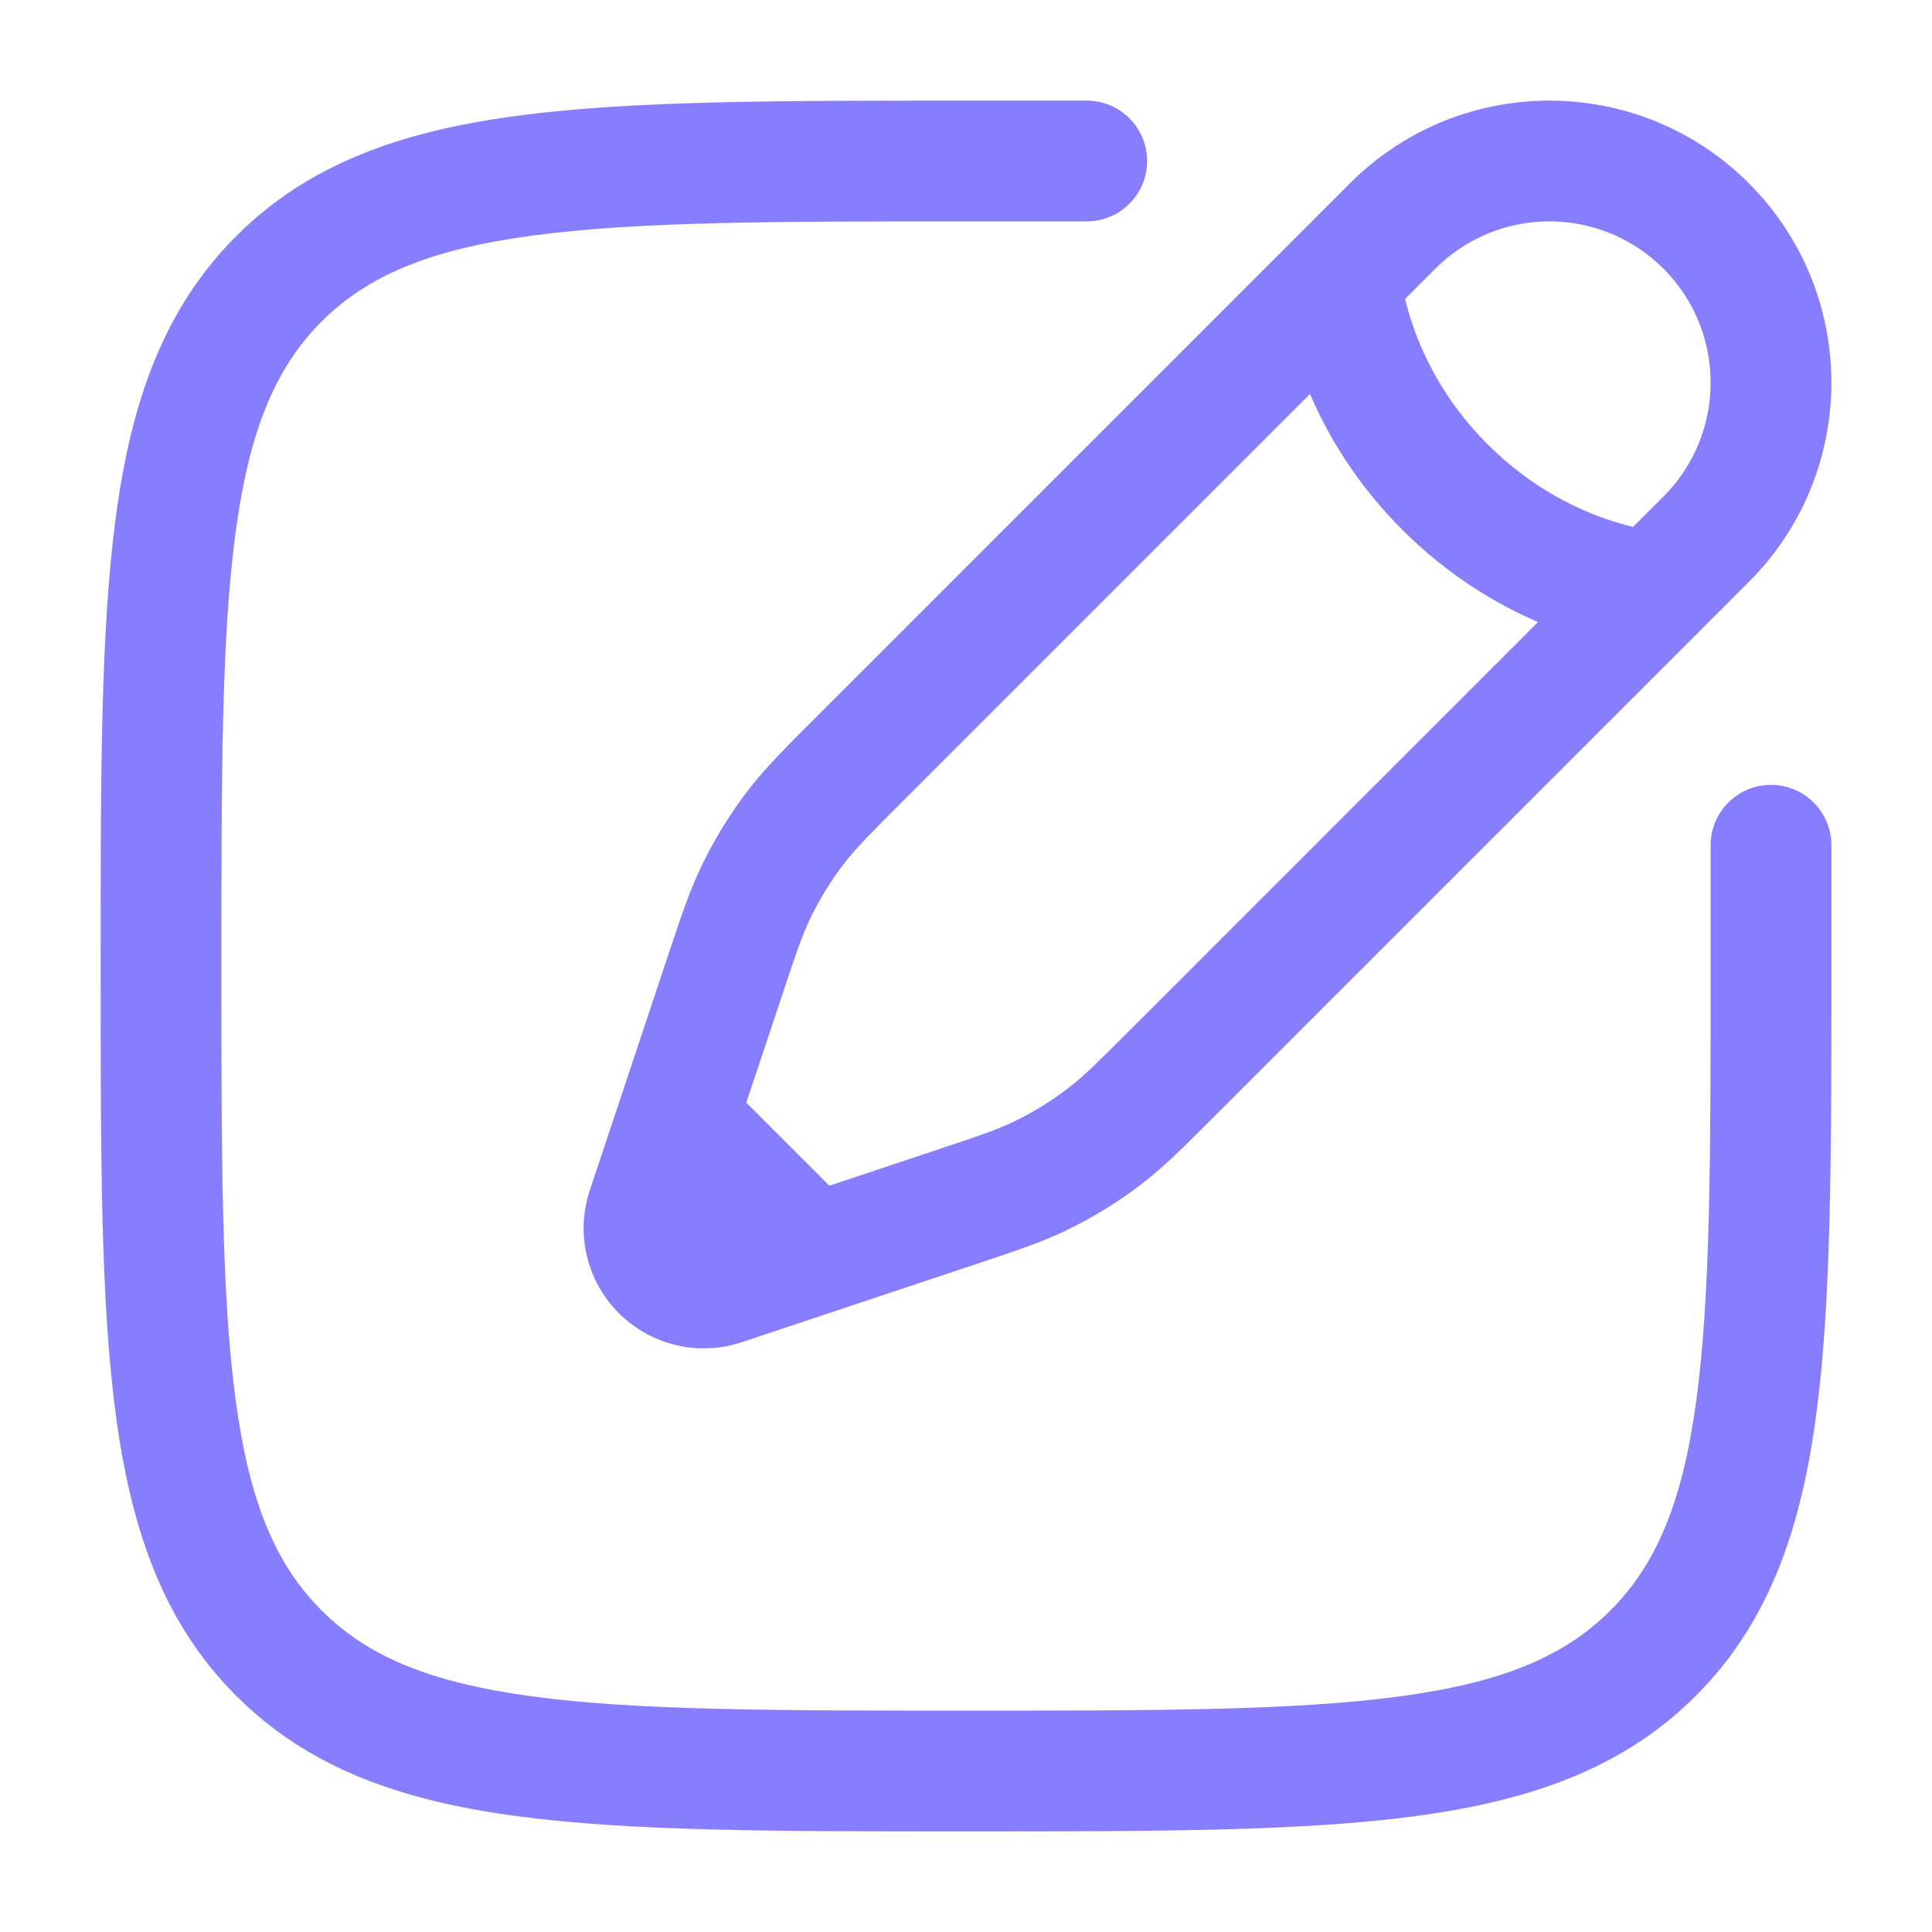
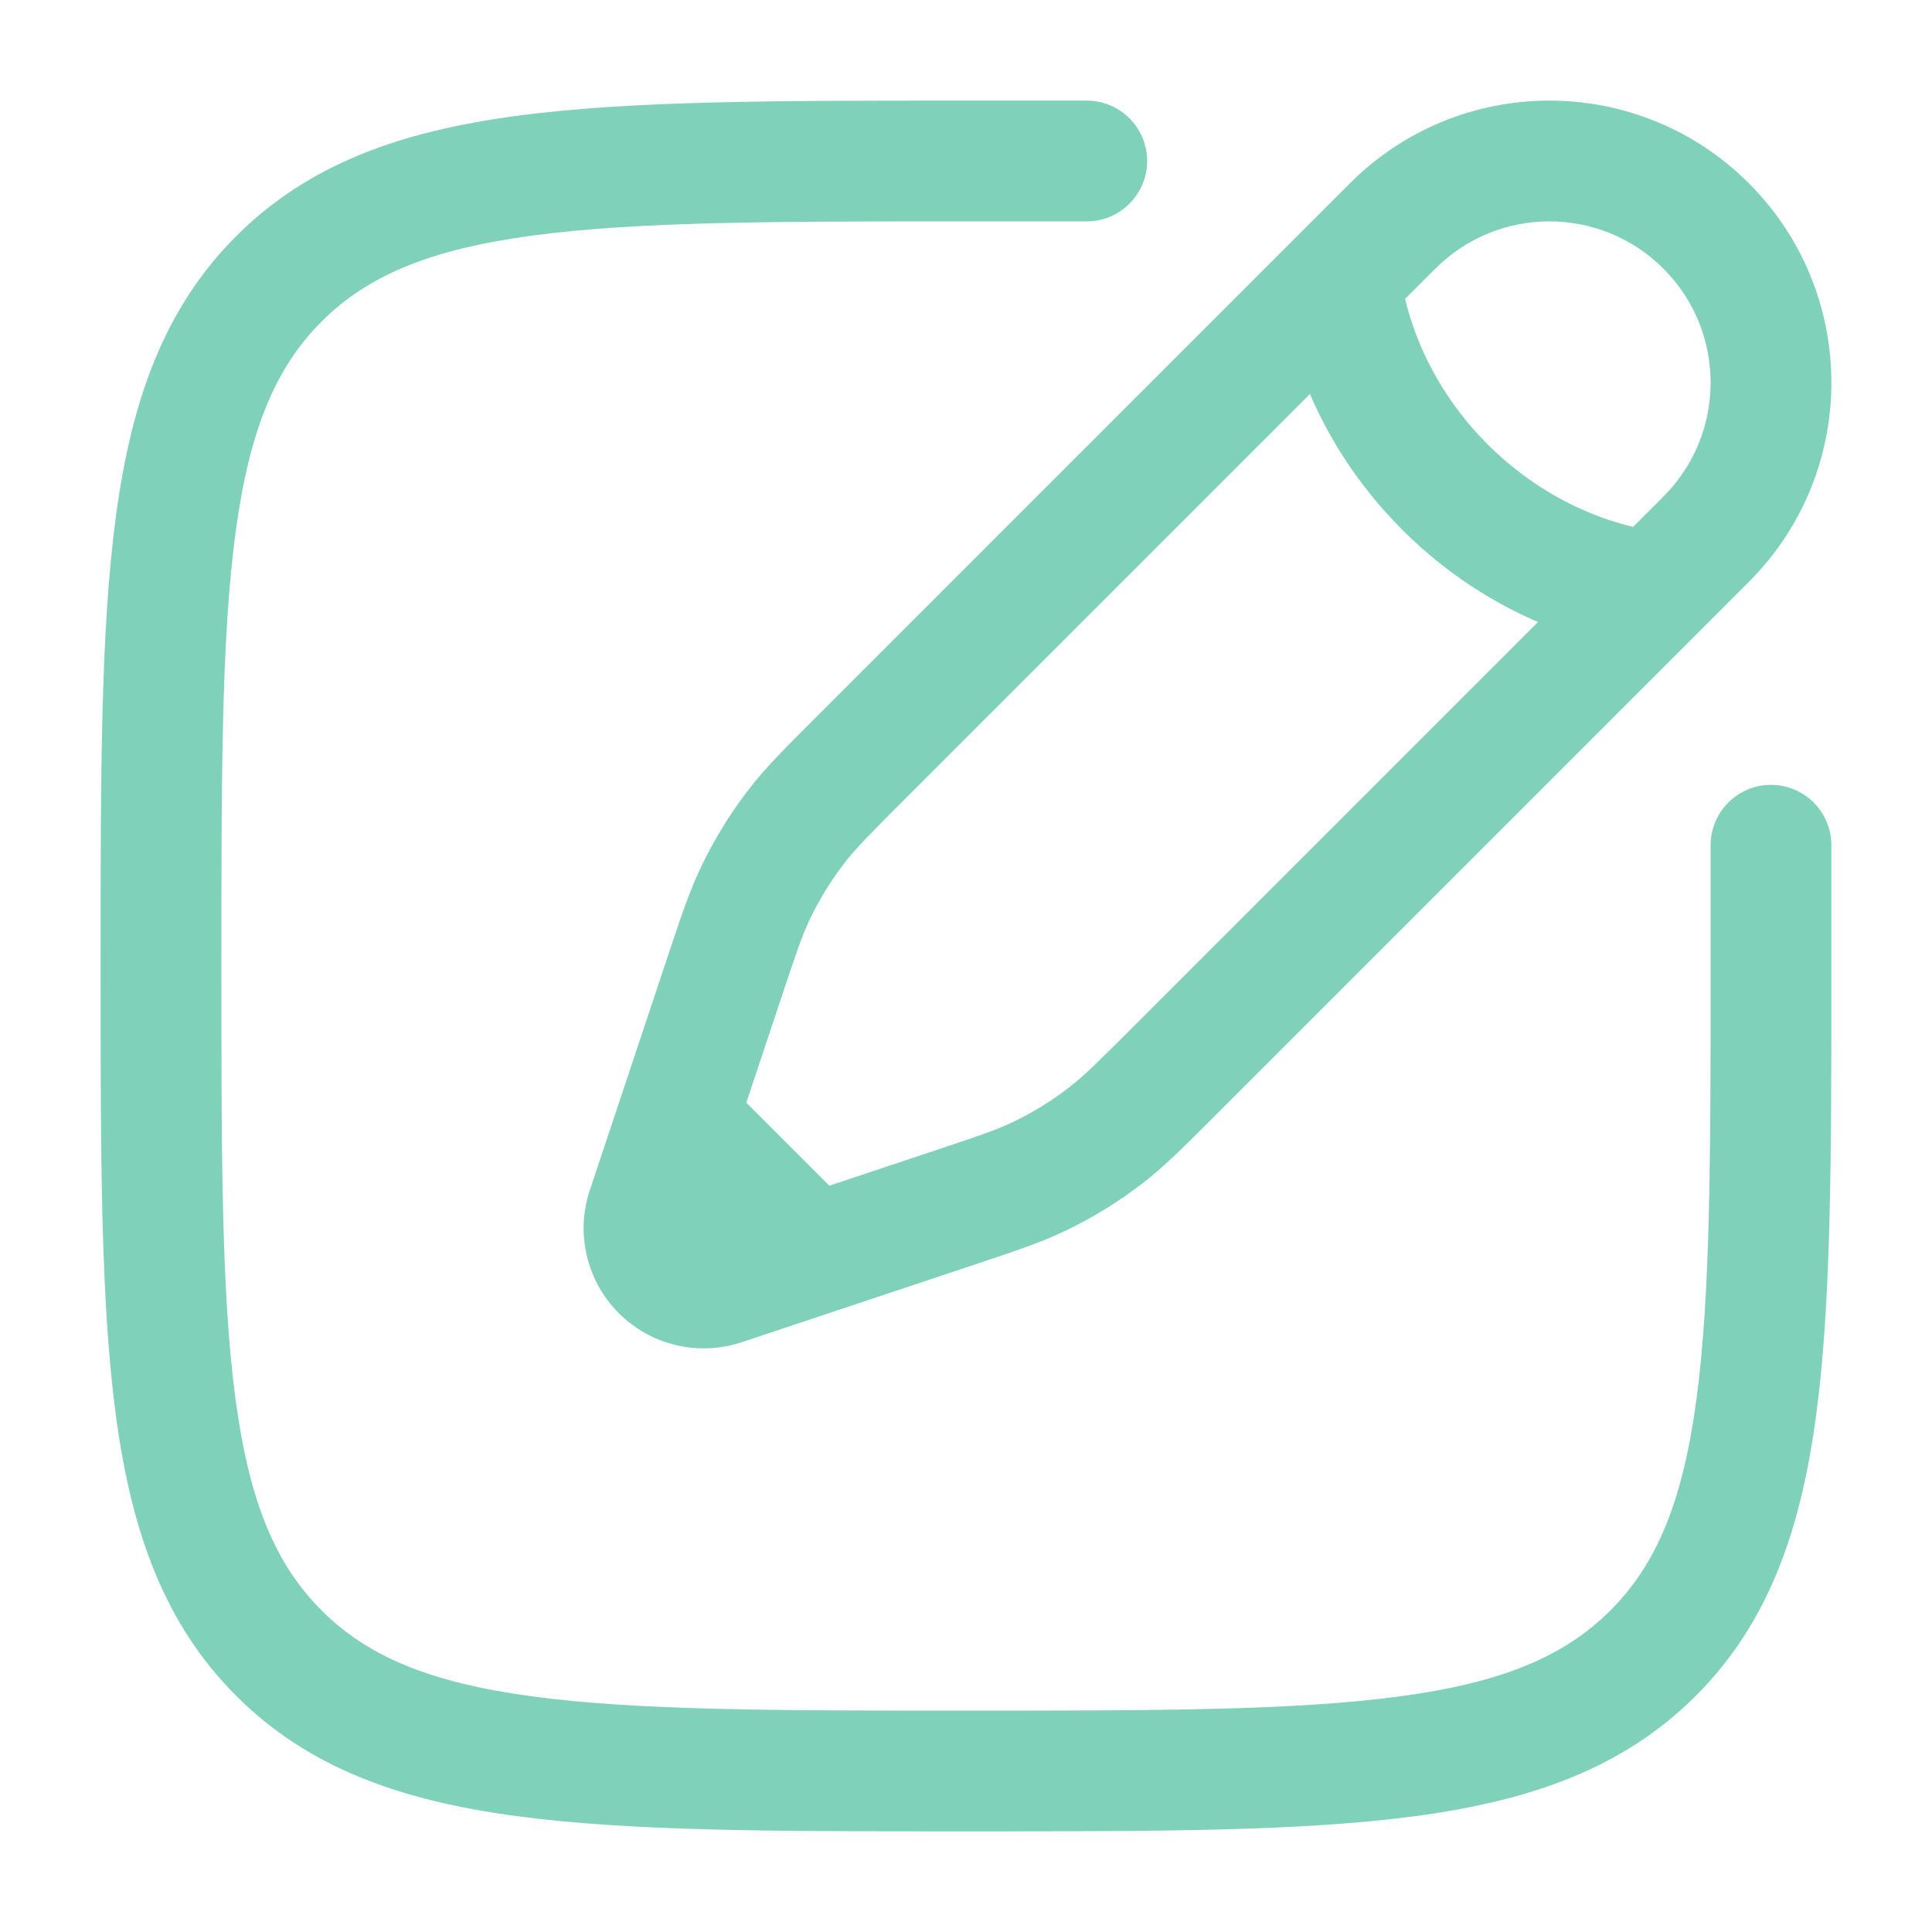
<svg xmlns="http://www.w3.org/2000/svg" width="36" height="36" viewBox="0 0 36 36" fill="none">
-   <path fill-rule="evenodd" clip-rule="evenodd" d="M17.914 1.875H20.25C20.871 1.875 21.375 2.379 21.375 3C21.375 3.621 20.871 4.125 20.25 4.125H18C14.433 4.125 11.87 4.127 9.92 4.39C8.003 4.647 6.847 5.138 5.992 5.992C5.138 6.847 4.647 8.003 4.39 9.92C4.127 11.87 4.125 14.433 4.125 18C4.125 21.567 4.127 24.13 4.39 26.08C4.647 27.997 5.138 29.153 5.992 30.008C6.847 30.862 8.003 31.353 9.92 31.61C11.87 31.873 14.433 31.875 18 31.875C21.567 31.875 24.13 31.873 26.08 31.61C27.997 31.353 29.153 30.862 30.008 30.008C30.862 29.153 31.353 27.997 31.61 26.08C31.873 24.13 31.875 21.567 31.875 18V15.75C31.875 15.129 32.379 14.625 33 14.625C33.621 14.625 34.125 15.129 34.125 15.75V18.086C34.125 21.549 34.125 24.262 33.84 26.379C33.549 28.547 32.941 30.257 31.599 31.599C30.257 32.941 28.547 33.549 26.379 33.84C24.262 34.125 21.549 34.125 18.086 34.125H17.914C14.451 34.125 11.738 34.125 9.621 33.84C7.453 33.549 5.743 32.941 4.401 31.599C3.059 30.257 2.451 28.547 2.16 26.379C1.875 24.262 1.875 21.549 1.875 18.086V17.914C1.875 14.451 1.875 11.738 2.16 9.621C2.451 7.453 3.059 5.743 4.401 4.401C5.743 3.059 7.453 2.451 9.621 2.16C11.738 1.875 14.451 1.875 17.914 1.875ZM25.156 3.414C27.208 1.362 30.534 1.362 32.586 3.414C34.638 5.466 34.638 8.792 32.586 10.844L22.614 20.816C22.057 21.373 21.708 21.722 21.319 22.026C20.86 22.384 20.364 22.69 19.839 22.94C19.393 23.153 18.925 23.309 18.178 23.558L13.821 25.01C13.017 25.278 12.13 25.069 11.531 24.469C10.931 23.87 10.722 22.983 10.99 22.179L12.442 17.822C12.691 17.075 12.847 16.607 13.06 16.161C13.31 15.636 13.616 15.14 13.974 14.681C14.278 14.292 14.627 13.943 15.184 13.386L25.156 3.414ZM30.995 5.005C29.822 3.832 27.92 3.832 26.747 5.005L26.182 5.57C26.216 5.714 26.264 5.885 26.33 6.076C26.545 6.696 26.952 7.512 27.72 8.28C28.488 9.048 29.304 9.455 29.924 9.67C30.115 9.736 30.286 9.784 30.43 9.818L30.995 9.253C32.168 8.08 32.168 6.178 30.995 5.005ZM28.658 11.591C27.884 11.258 26.982 10.724 26.129 9.871C25.276 9.018 24.742 8.116 24.409 7.342L16.826 14.925C16.201 15.55 15.957 15.798 15.748 16.065C15.491 16.395 15.271 16.751 15.091 17.129C14.945 17.434 14.833 17.764 14.554 18.603L13.906 20.546L15.454 22.094L17.397 21.446C18.236 21.167 18.566 21.055 18.871 20.909C19.249 20.729 19.605 20.509 19.935 20.252C20.202 20.044 20.45 19.799 21.075 19.174L28.658 11.591Z" fill="#877EFF" />
+   <path fill-rule="evenodd" clip-rule="evenodd" d="M17.914 1.875H20.25C20.871 1.875 21.375 2.379 21.375 3C21.375 3.621 20.871 4.125 20.25 4.125H18C14.433 4.125 11.87 4.127 9.92 4.39C8.003 4.647 6.847 5.138 5.992 5.992C5.138 6.847 4.647 8.003 4.39 9.92C4.127 11.87 4.125 14.433 4.125 18C4.125 21.567 4.127 24.13 4.39 26.08C4.647 27.997 5.138 29.153 5.992 30.008C6.847 30.862 8.003 31.353 9.92 31.61C11.87 31.873 14.433 31.875 18 31.875C21.567 31.875 24.13 31.873 26.08 31.61C27.997 31.353 29.153 30.862 30.008 30.008C30.862 29.153 31.353 27.997 31.61 26.08C31.873 24.13 31.875 21.567 31.875 18V15.75C31.875 15.129 32.379 14.625 33 14.625C33.621 14.625 34.125 15.129 34.125 15.75V18.086C34.125 21.549 34.125 24.262 33.84 26.379C33.549 28.547 32.941 30.257 31.599 31.599C30.257 32.941 28.547 33.549 26.379 33.84C24.262 34.125 21.549 34.125 18.086 34.125H17.914C14.451 34.125 11.738 34.125 9.621 33.84C7.453 33.549 5.743 32.941 4.401 31.599C3.059 30.257 2.451 28.547 2.16 26.379C1.875 24.262 1.875 21.549 1.875 18.086V17.914C1.875 14.451 1.875 11.738 2.16 9.621C2.451 7.453 3.059 5.743 4.401 4.401C5.743 3.059 7.453 2.451 9.621 2.16C11.738 1.875 14.451 1.875 17.914 1.875ZM25.156 3.414C27.208 1.362 30.534 1.362 32.586 3.414C34.638 5.466 34.638 8.792 32.586 10.844L22.614 20.816C22.057 21.373 21.708 21.722 21.319 22.026C20.86 22.384 20.364 22.69 19.839 22.94C19.393 23.153 18.925 23.309 18.178 23.558L13.821 25.01C13.017 25.278 12.13 25.069 11.531 24.469C10.931 23.87 10.722 22.983 10.99 22.179L12.442 17.822C12.691 17.075 12.847 16.607 13.06 16.161C13.31 15.636 13.616 15.14 13.974 14.681C14.278 14.292 14.627 13.943 15.184 13.386L25.156 3.414ZM30.995 5.005C29.822 3.832 27.92 3.832 26.747 5.005L26.182 5.57C26.216 5.714 26.264 5.885 26.33 6.076C26.545 6.696 26.952 7.512 27.72 8.28C28.488 9.048 29.304 9.455 29.924 9.67C30.115 9.736 30.286 9.784 30.43 9.818L30.995 9.253C32.168 8.08 32.168 6.178 30.995 5.005ZM28.658 11.591C27.884 11.258 26.982 10.724 26.129 9.871C25.276 9.018 24.742 8.116 24.409 7.342L16.826 14.925C16.201 15.55 15.957 15.798 15.748 16.065C15.491 16.395 15.271 16.751 15.091 17.129C14.945 17.434 14.833 17.764 14.554 18.603L13.906 20.546L15.454 22.094L17.397 21.446C18.236 21.167 18.566 21.055 18.871 20.909C19.249 20.729 19.605 20.509 19.935 20.252C20.202 20.044 20.45 19.799 21.075 19.174L28.658 11.591Z" fill="#7FD1B9" />
</svg>
